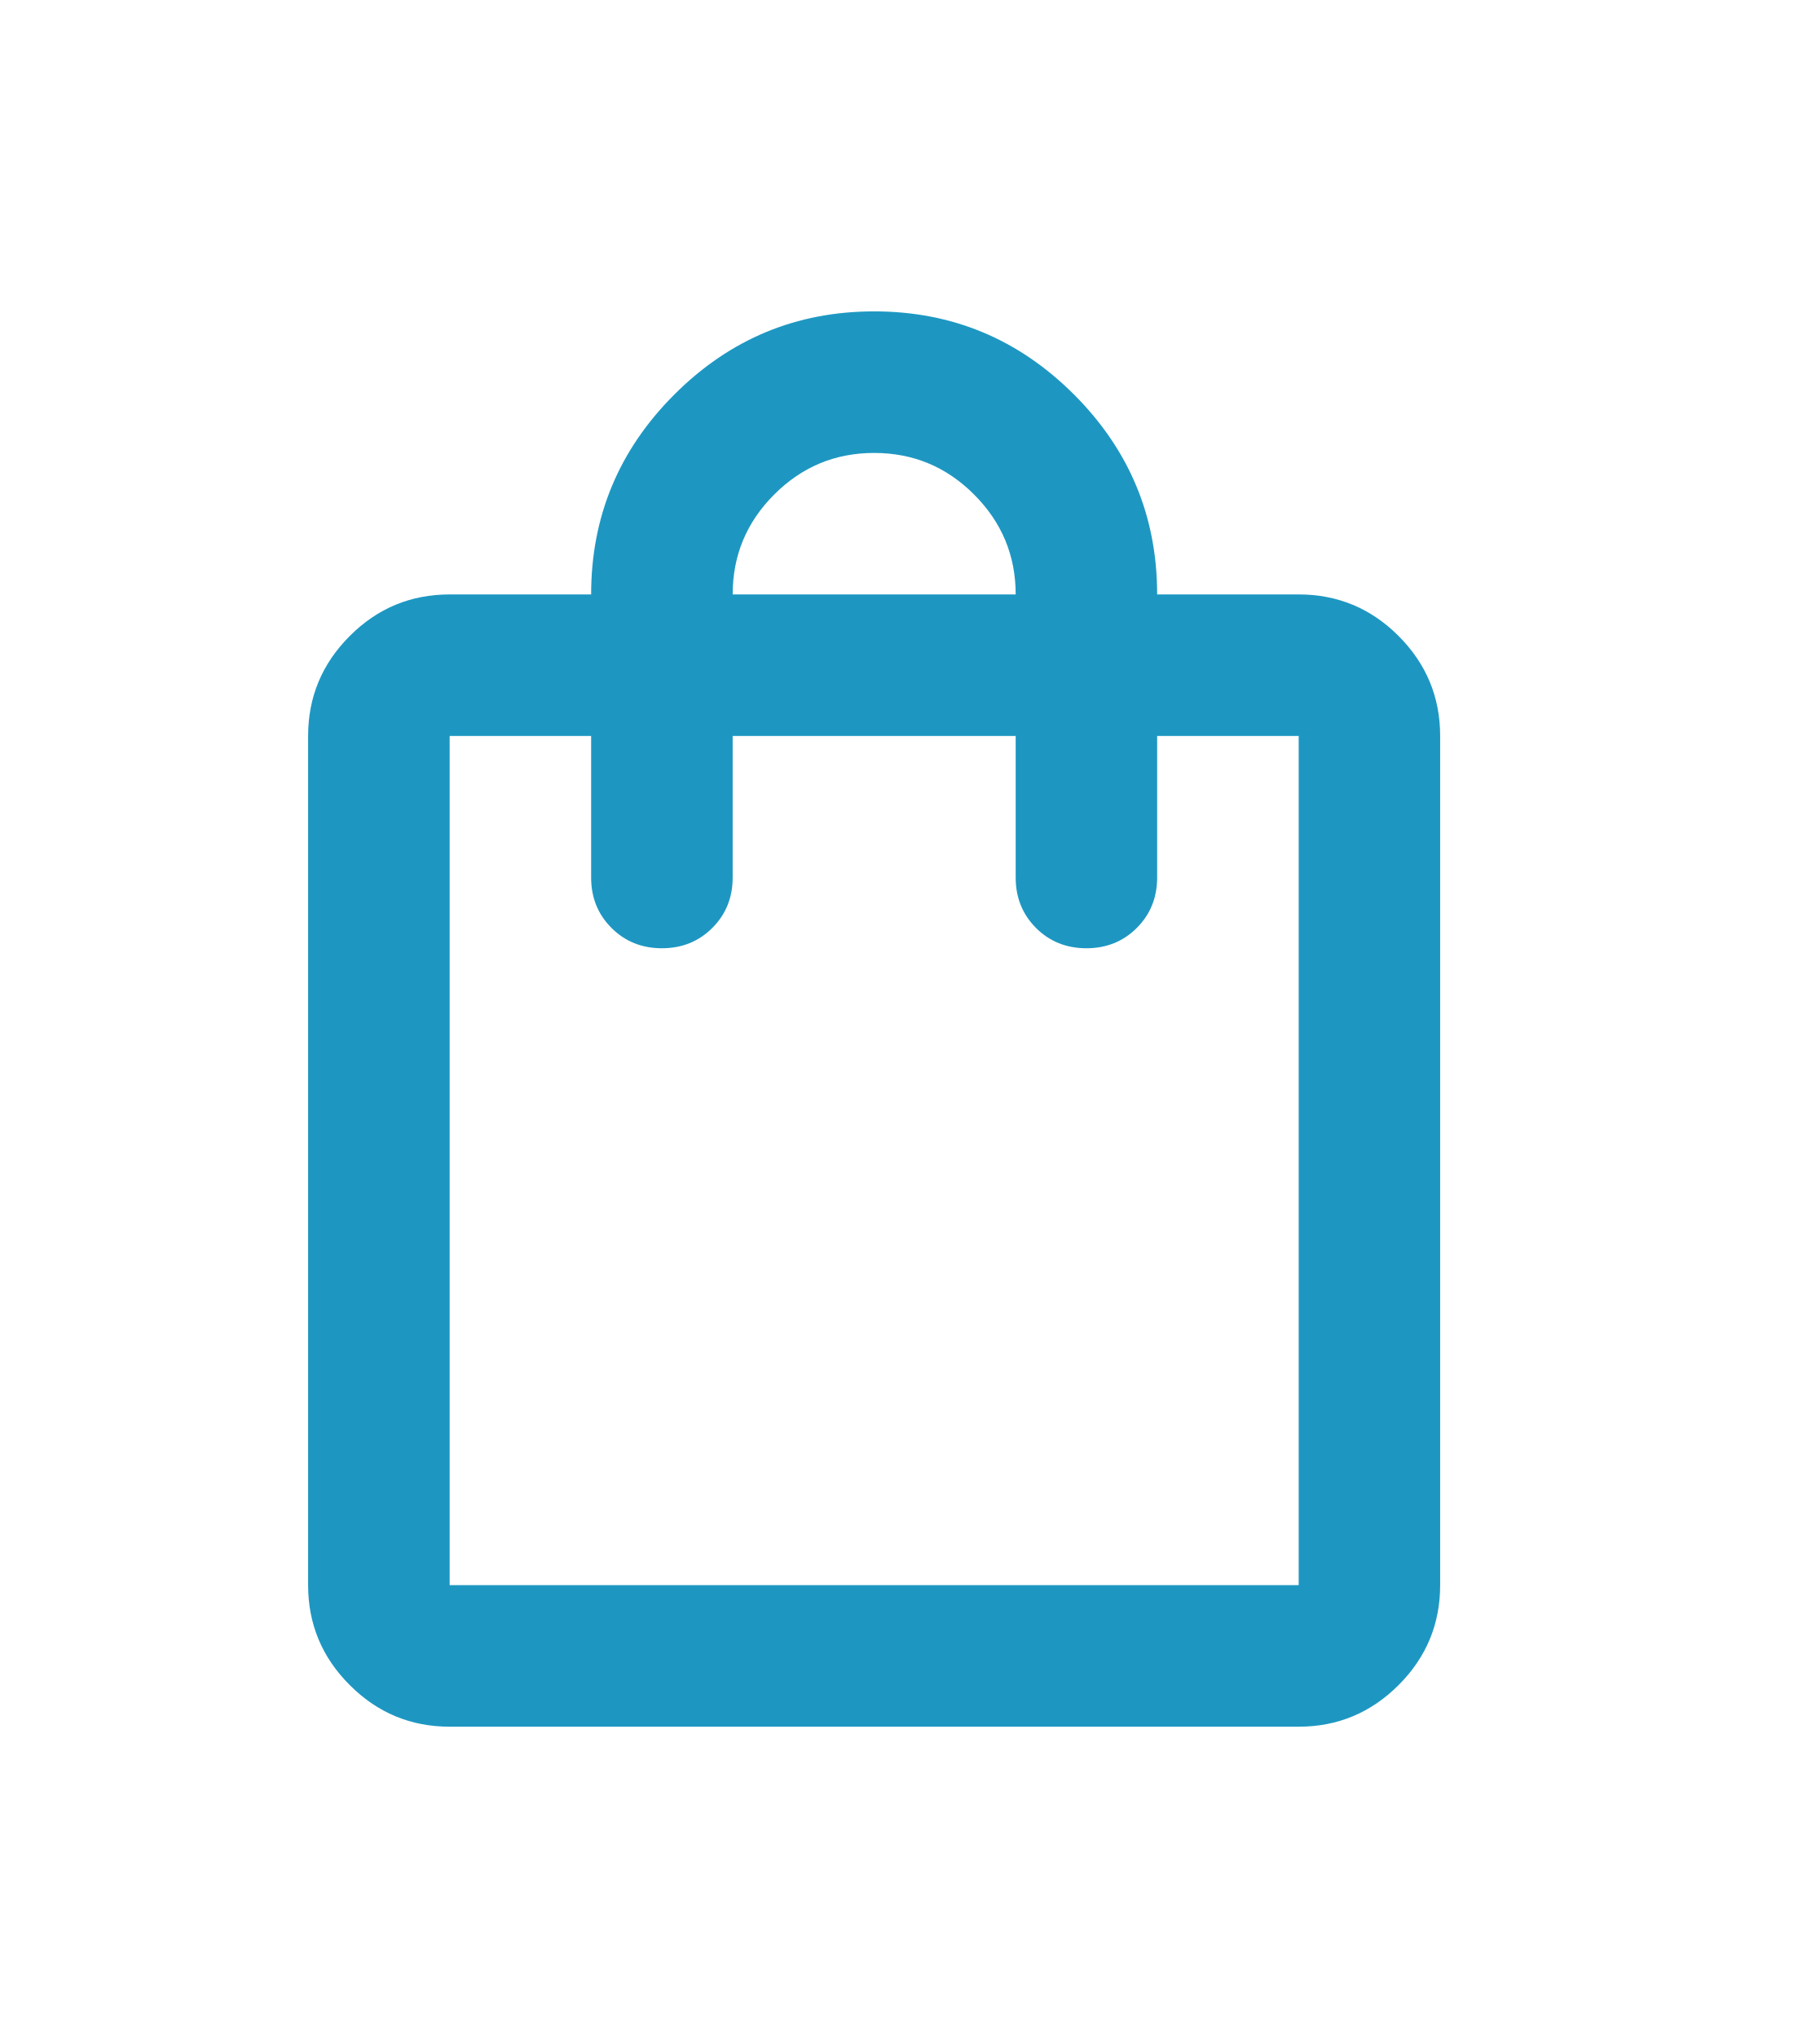
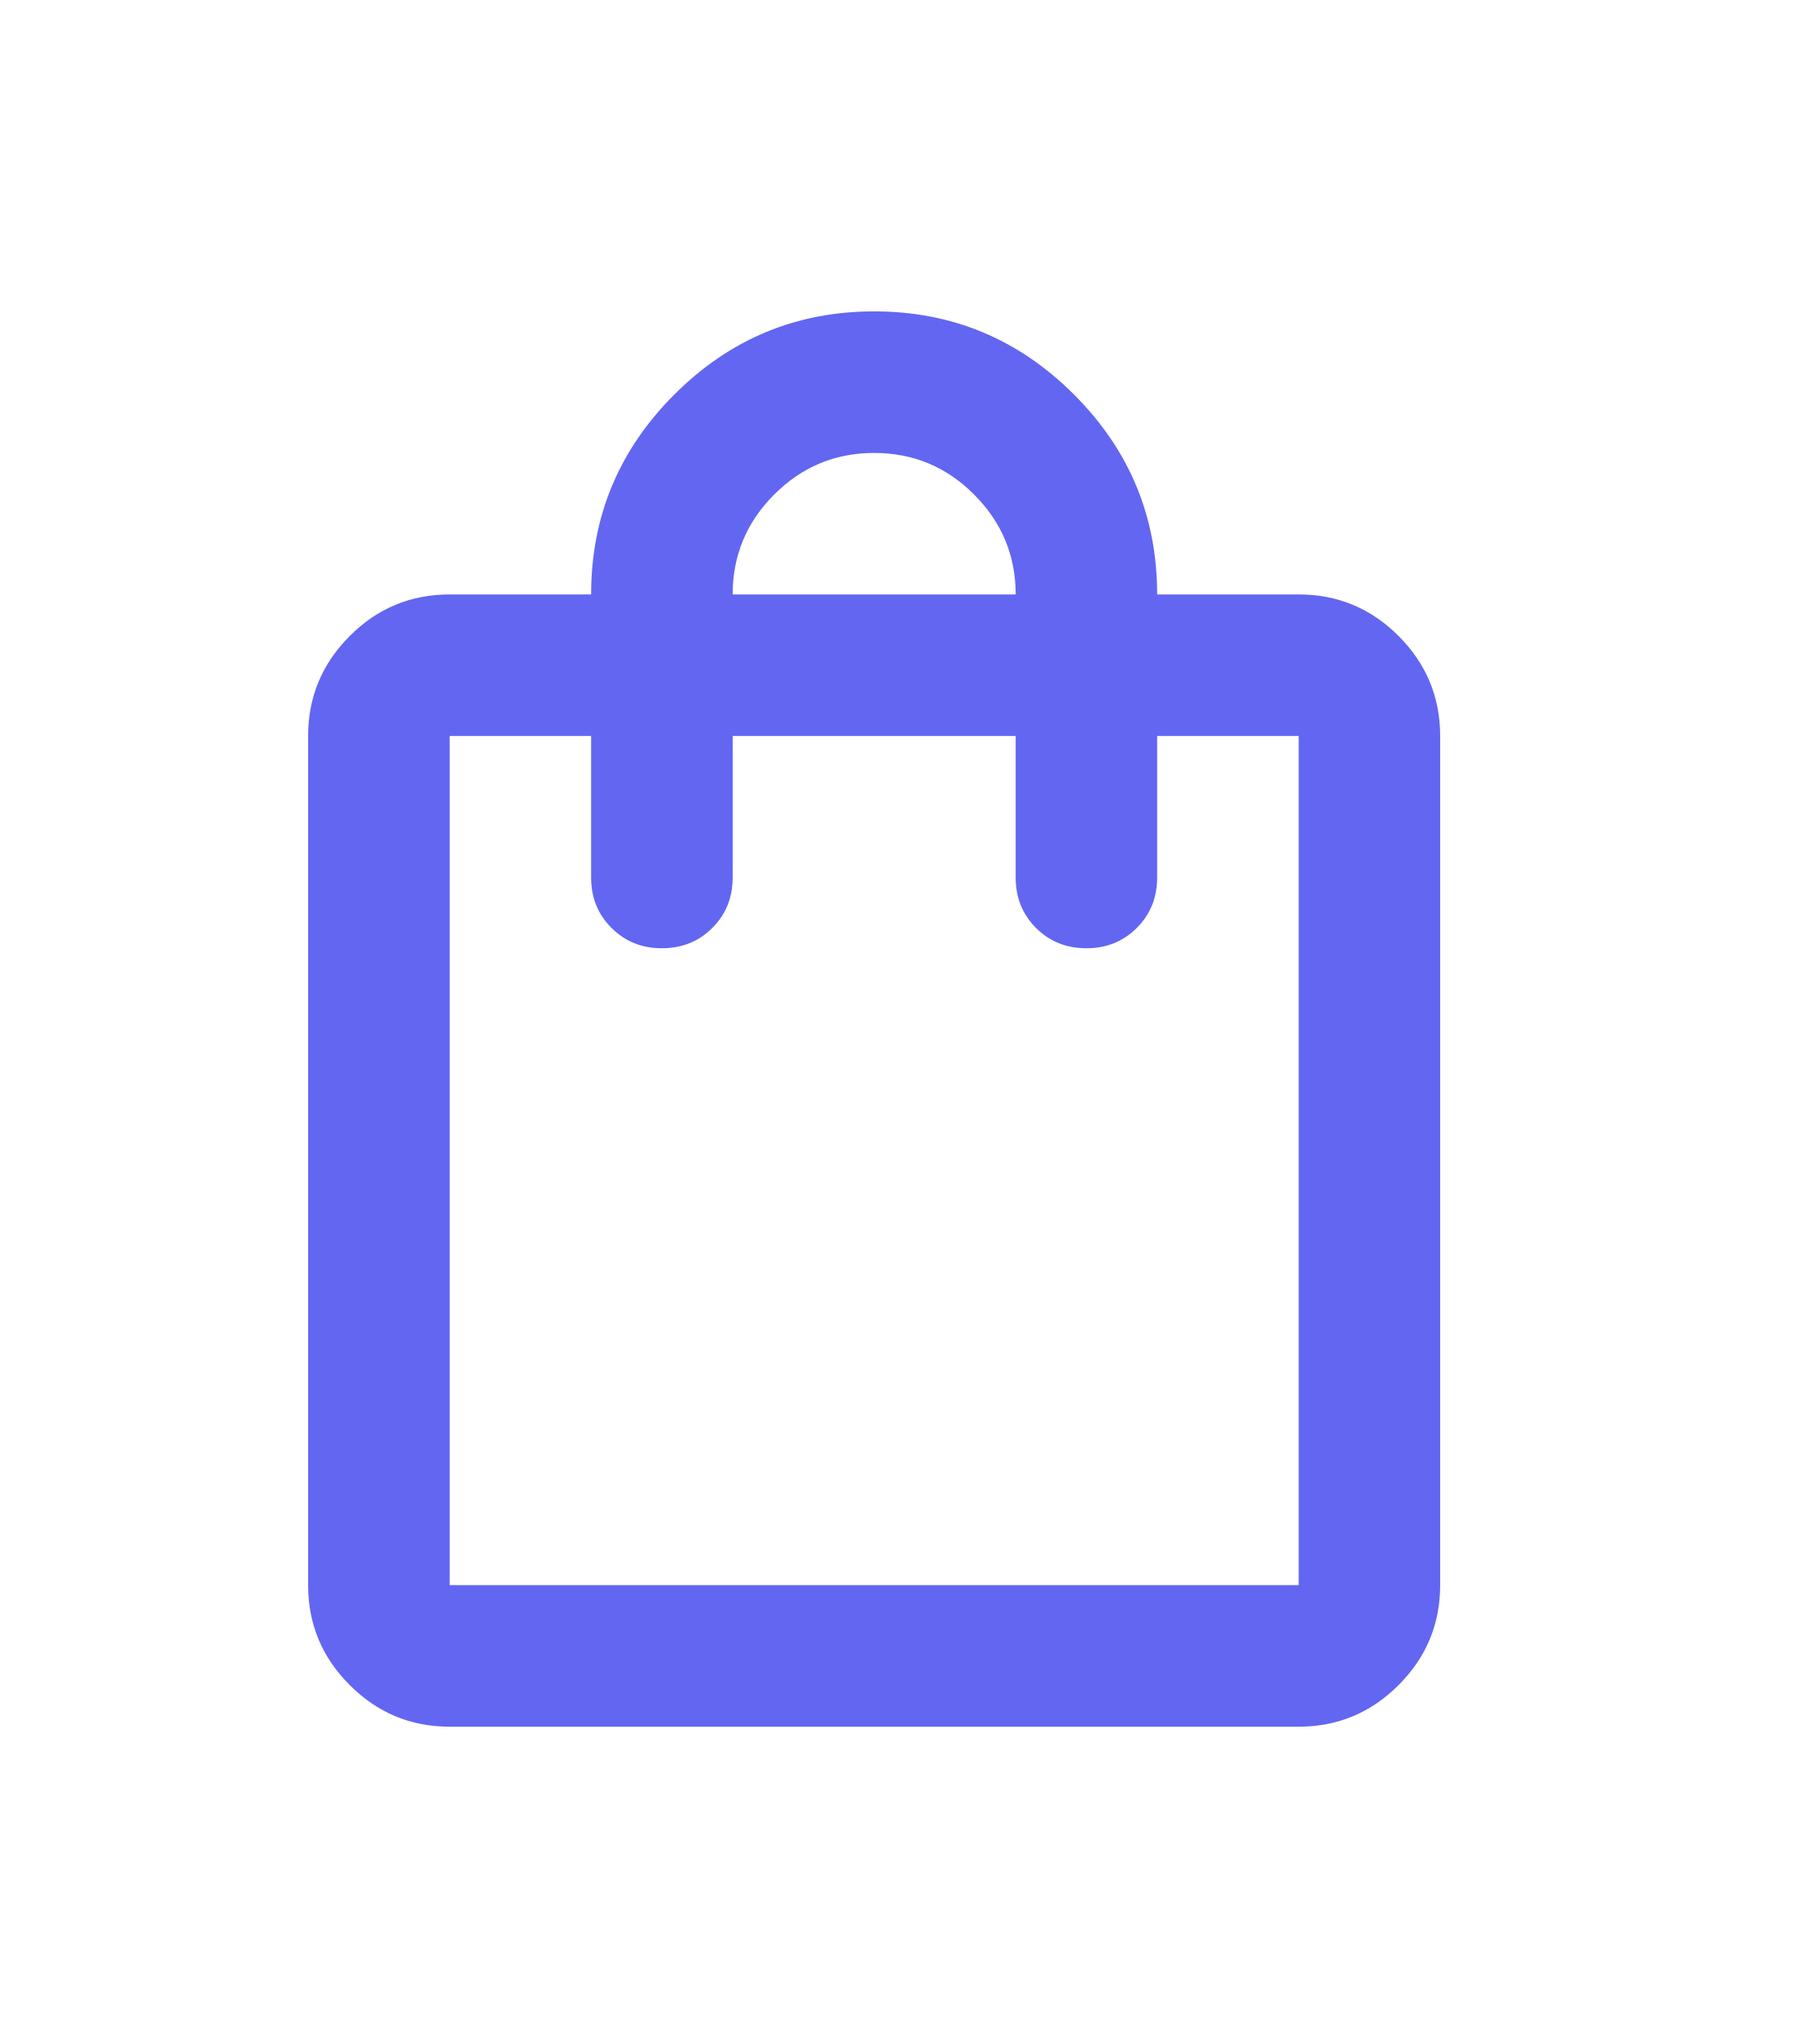
<svg xmlns="http://www.w3.org/2000/svg" width="25" height="28" viewBox="0 0 25 28" fill="none">
-   <path d="M6.179 23.723C5.644 23.723 5.186 23.532 4.806 23.151C4.425 22.771 4.234 22.313 4.234 21.778V10.111C4.234 9.577 4.425 9.119 4.806 8.738C5.186 8.357 5.644 8.167 6.179 8.167H8.123C8.123 7.098 8.504 6.182 9.266 5.421C10.027 4.659 10.943 4.278 12.012 4.278C13.082 4.278 13.997 4.659 14.759 5.421C15.52 6.182 15.901 7.098 15.901 8.167H17.846C18.38 8.167 18.838 8.357 19.219 8.738C19.599 9.119 19.79 9.577 19.79 10.111V21.778C19.79 22.313 19.599 22.771 19.219 23.151C18.838 23.532 18.38 23.723 17.846 23.723H6.179ZM6.179 21.778H17.846V10.111H15.901V12.056C15.901 12.332 15.808 12.562 15.621 12.749C15.435 12.935 15.204 13.028 14.929 13.028C14.653 13.028 14.422 12.935 14.236 12.749C14.05 12.562 13.957 12.332 13.957 12.056V10.111H10.068V12.056C10.068 12.332 9.975 12.562 9.788 12.749C9.602 12.935 9.371 13.028 9.095 13.028C8.82 13.028 8.589 12.935 8.403 12.749C8.216 12.562 8.123 12.332 8.123 12.056V10.111H6.179V21.778ZM10.068 8.167H13.957C13.957 7.632 13.766 7.175 13.385 6.794C13.005 6.413 12.547 6.223 12.012 6.223C11.477 6.223 11.02 6.413 10.639 6.794C10.258 7.175 10.068 7.632 10.068 8.167Z" fill="#1D97C2" />
+   <path d="M6.179 23.723C5.644 23.723 5.186 23.532 4.806 23.151C4.425 22.771 4.234 22.313 4.234 21.778V10.111C4.234 9.577 4.425 9.119 4.806 8.738C5.186 8.357 5.644 8.167 6.179 8.167H8.123C8.123 7.098 8.504 6.182 9.266 5.421C10.027 4.659 10.943 4.278 12.012 4.278C13.082 4.278 13.997 4.659 14.759 5.421C15.52 6.182 15.901 7.098 15.901 8.167H17.846C18.38 8.167 18.838 8.357 19.219 8.738C19.599 9.119 19.79 9.577 19.79 10.111V21.778C19.79 22.313 19.599 22.771 19.219 23.151C18.838 23.532 18.38 23.723 17.846 23.723H6.179ZM6.179 21.778H17.846V10.111H15.901V12.056C15.901 12.332 15.808 12.562 15.621 12.749C15.435 12.935 15.204 13.028 14.929 13.028C14.653 13.028 14.422 12.935 14.236 12.749C14.05 12.562 13.957 12.332 13.957 12.056V10.111H10.068V12.056C10.068 12.332 9.975 12.562 9.788 12.749C9.602 12.935 9.371 13.028 9.095 13.028C8.82 13.028 8.589 12.935 8.403 12.749C8.216 12.562 8.123 12.332 8.123 12.056V10.111H6.179V21.778ZM10.068 8.167H13.957C13.957 7.632 13.766 7.175 13.385 6.794C13.005 6.413 12.547 6.223 12.012 6.223C11.477 6.223 11.02 6.413 10.639 6.794C10.258 7.175 10.068 7.632 10.068 8.167Z" fill="#6366F1" />
</svg>
